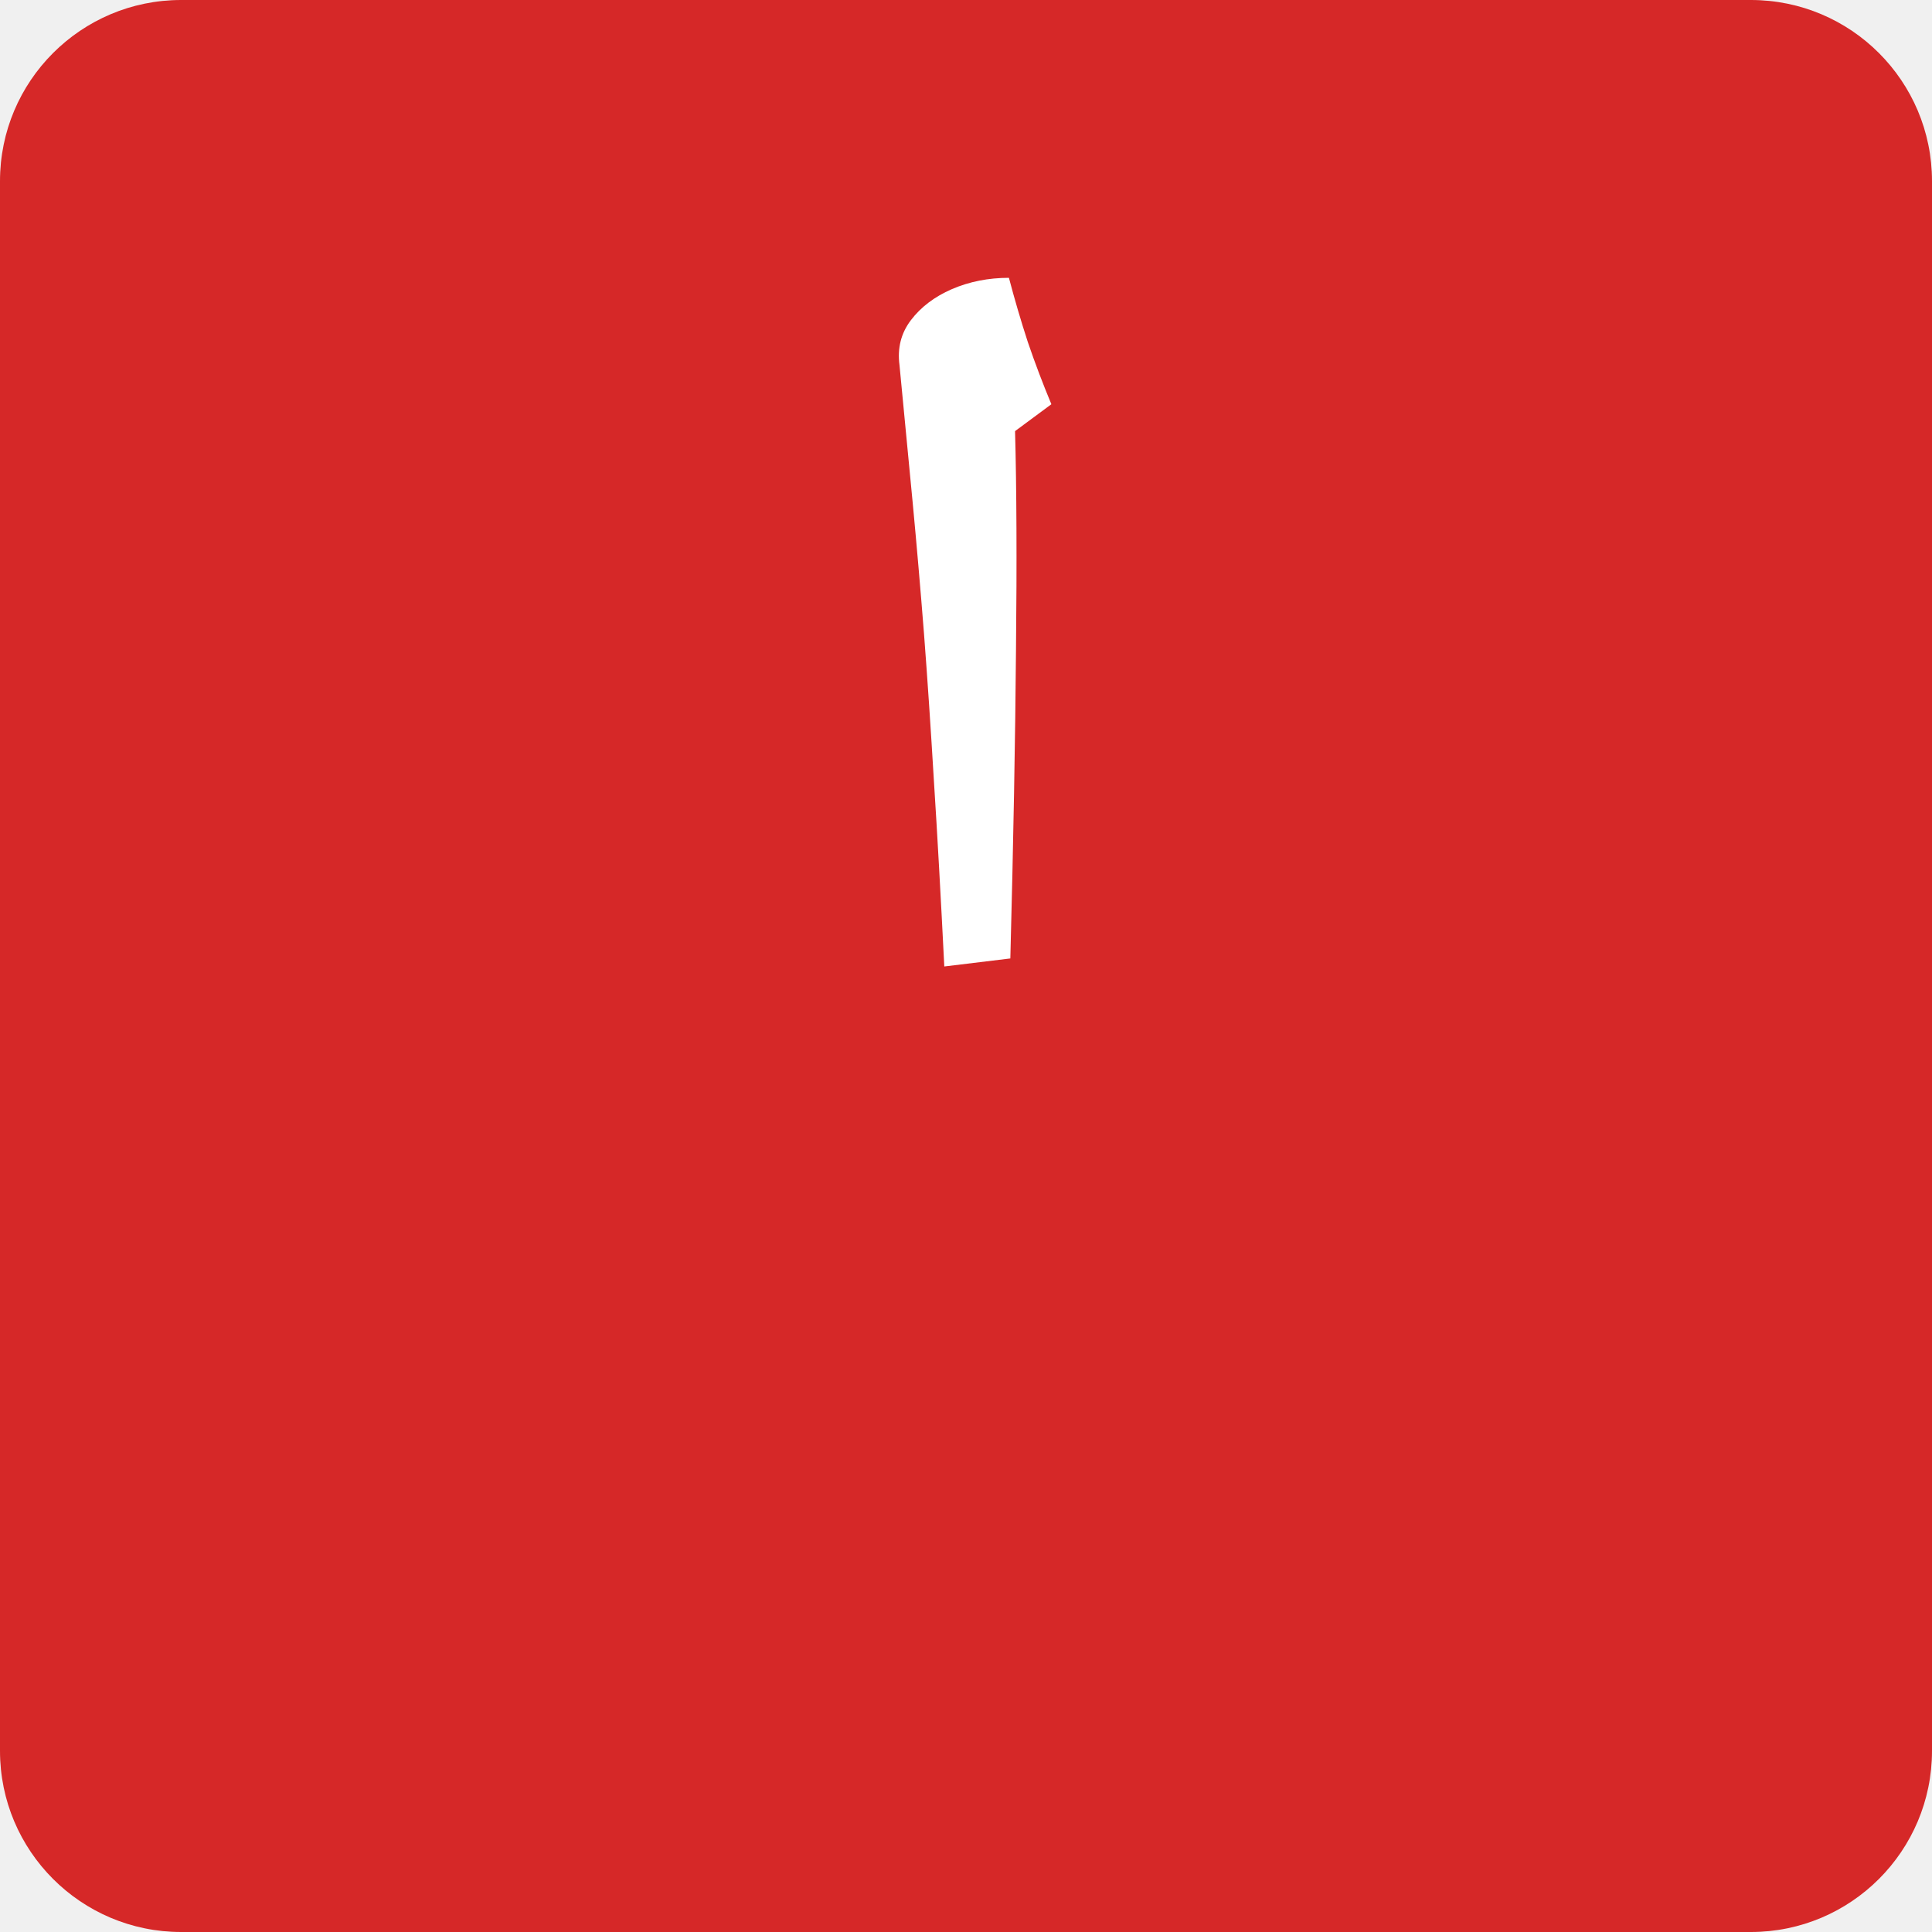
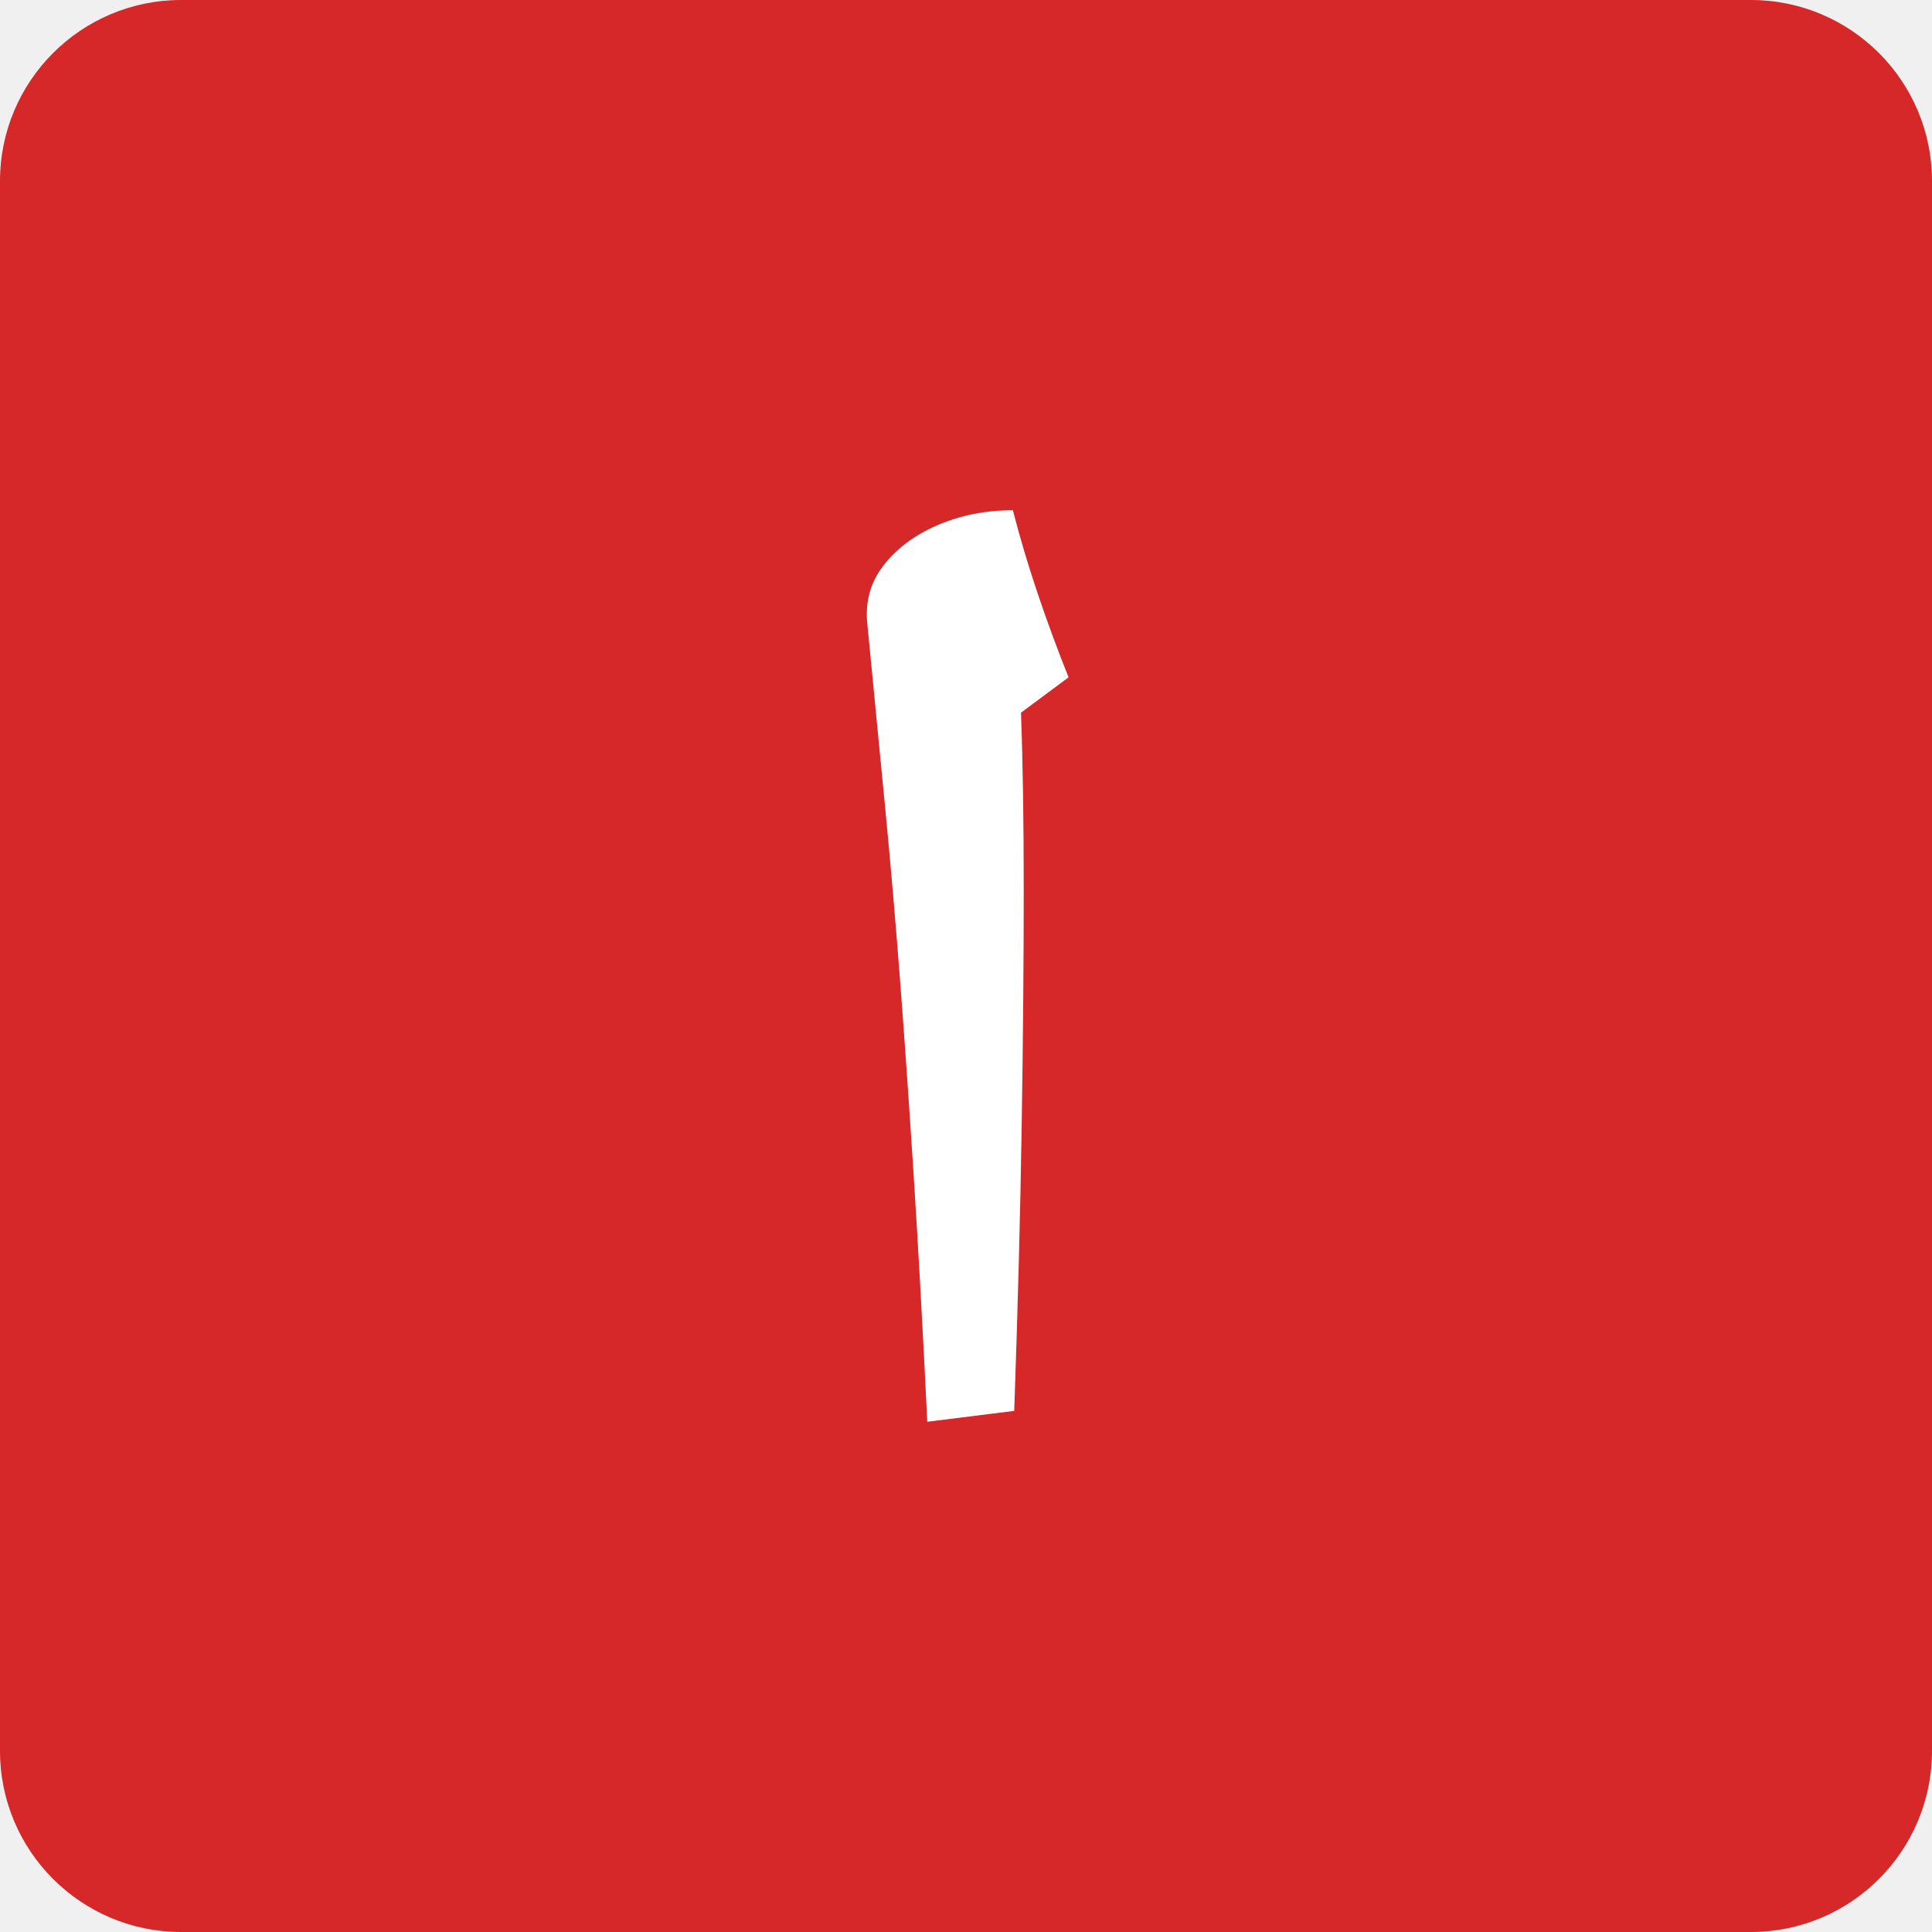
<svg xmlns="http://www.w3.org/2000/svg" viewBox="0 0 64 64" width="64" height="64" role="img" aria-label="ALIF">
  <rect width="64" height="64" fill="#D62828" rx="6" />
-   <g transform="translate(32,24)">
-     <text x="0" y="0" text-anchor="middle" dominant-baseline="middle" font-family="Noto Naskh Arabic, 'Noto Naskh Arabic', serif" font-weight="700" font-size="34" fill="#FFFFFF">ا</text>
-   </g>
+   <path d="M121 9Q116 112 111.0 190.0Q106 268 101.0 333.5Q96 399 90.0 461.0Q84 523 77 595Q74 620 88.5 639.0Q103 658 128.5 669.0Q154 680 184 680Q192 649 202.5 618.0Q213 587 225 557L190 531Q192 476 192.0 399.5Q192 323 190.5 227.0Q189 131 185 17Z" fill="#FFFFFF" transform="matrix(0.045 0 0 -0.045 25.2725 47.5025)" />
</svg>
